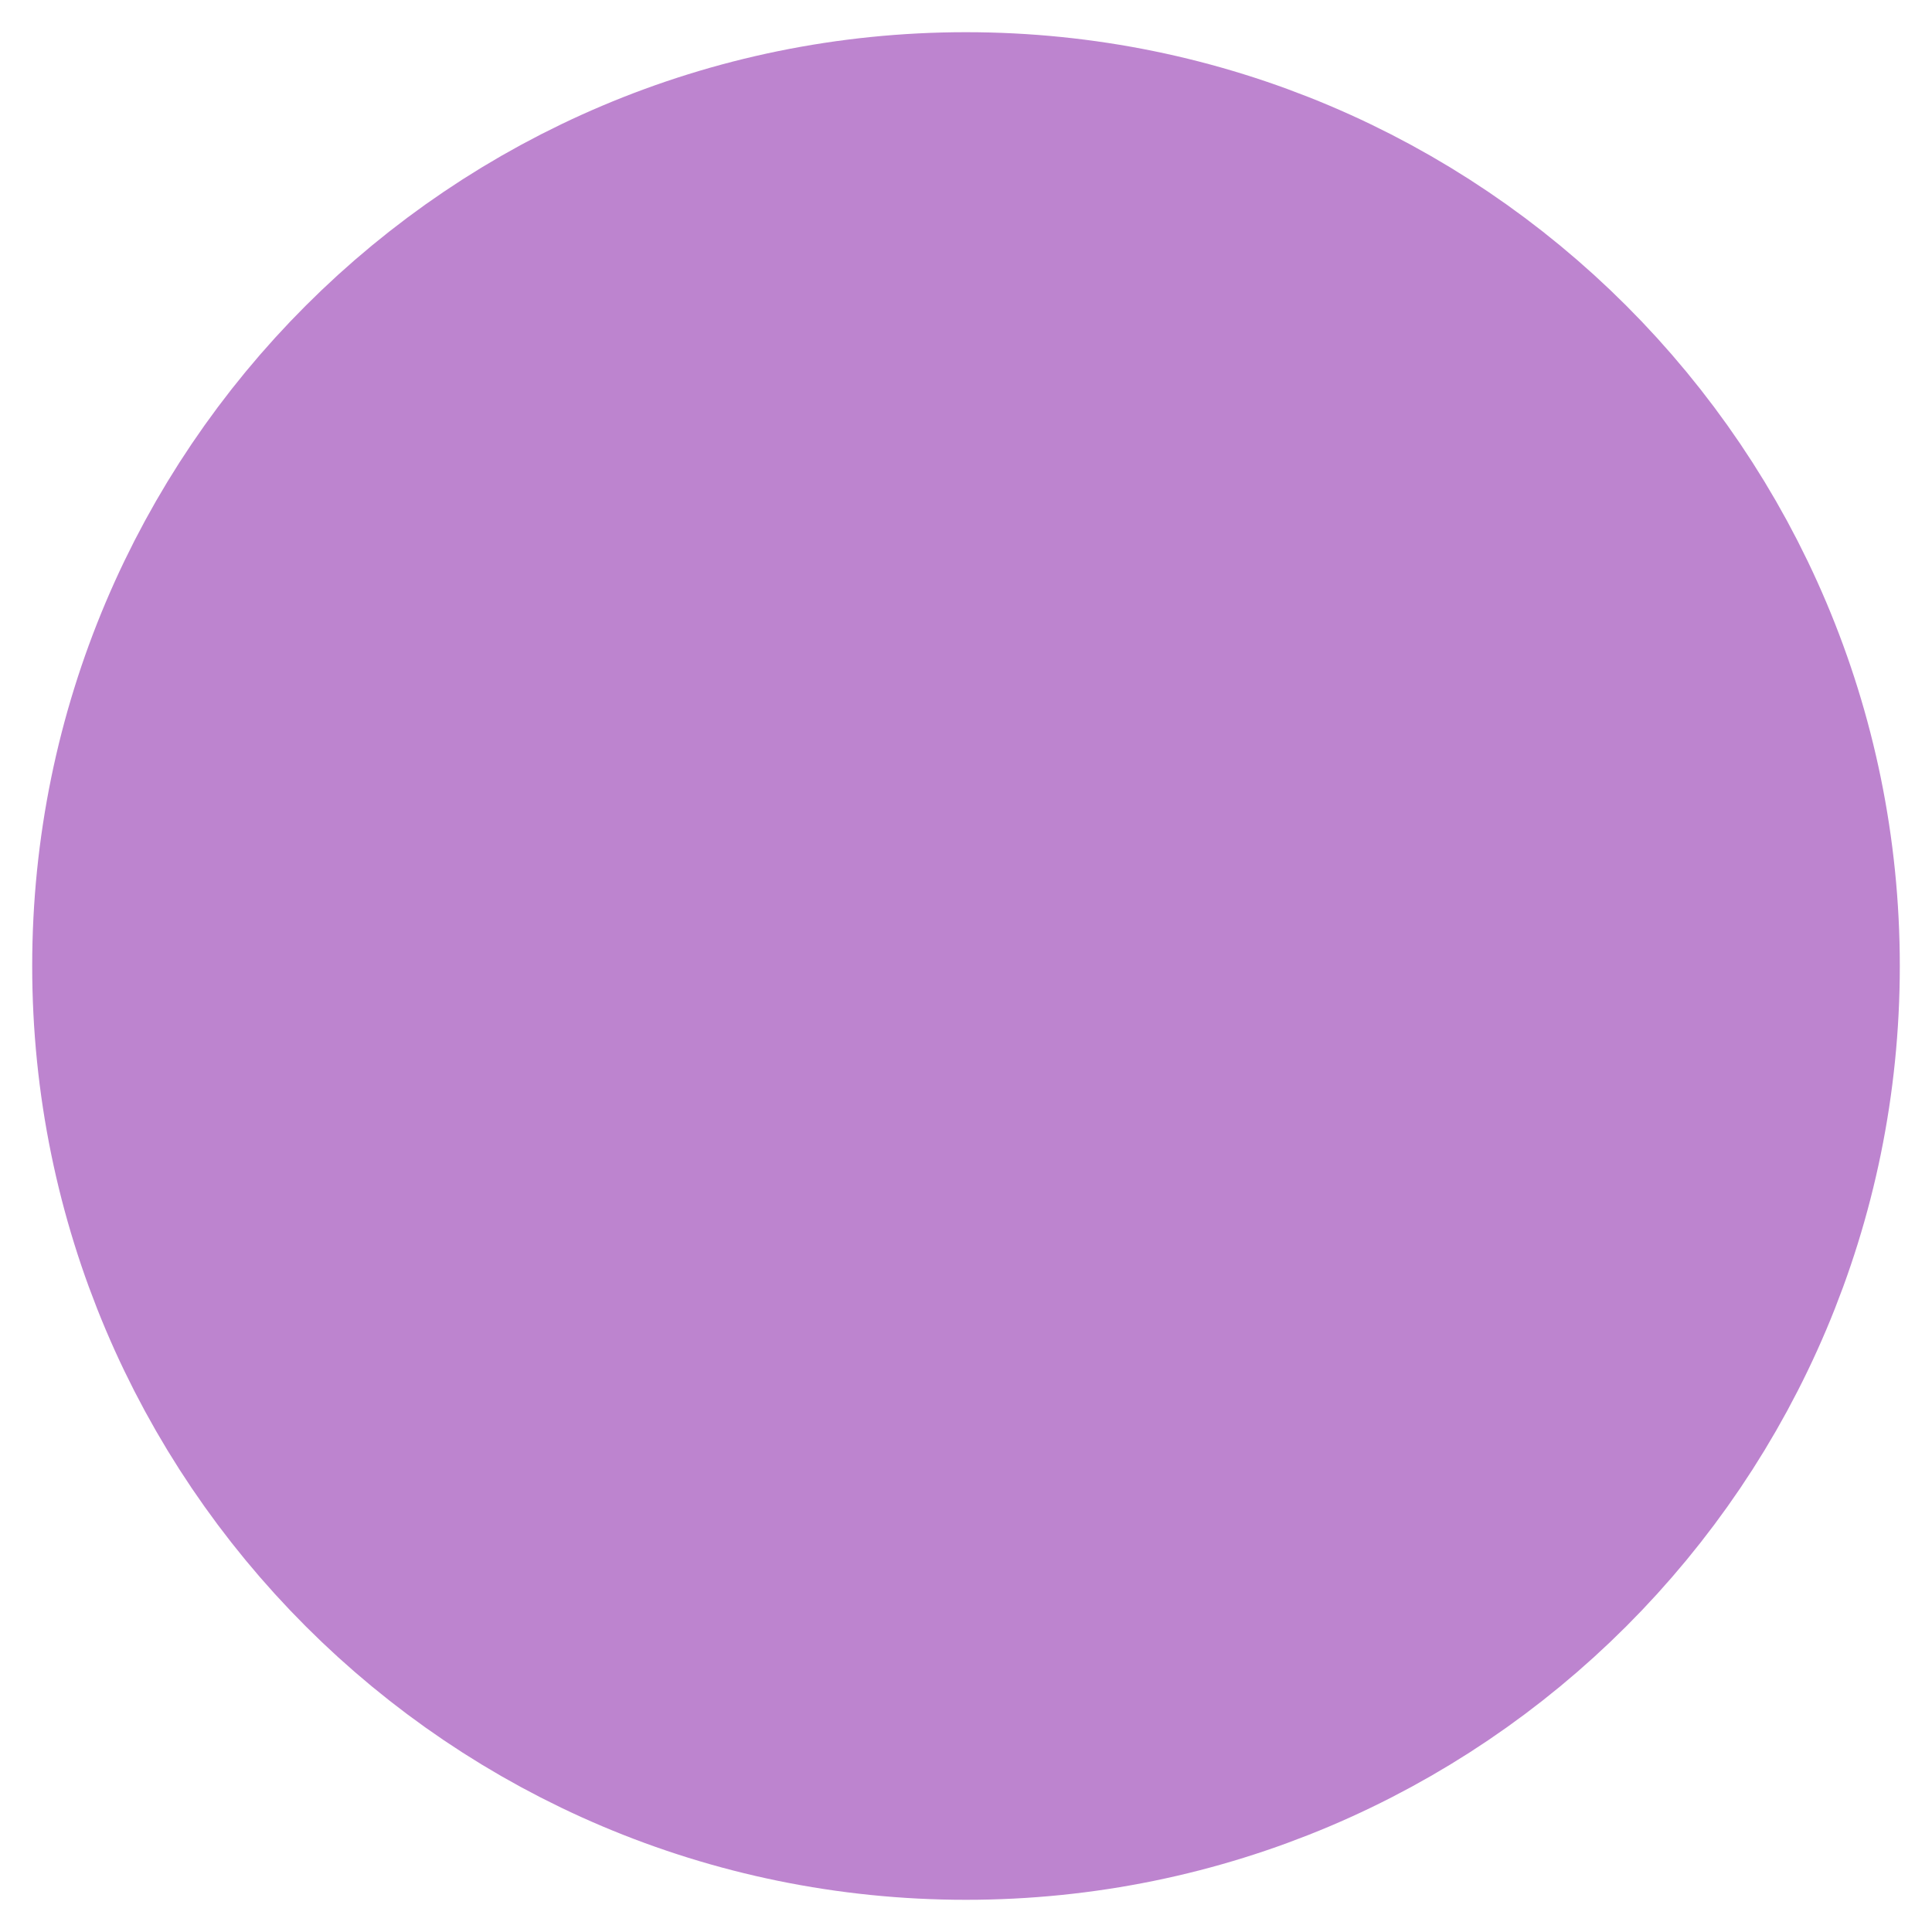
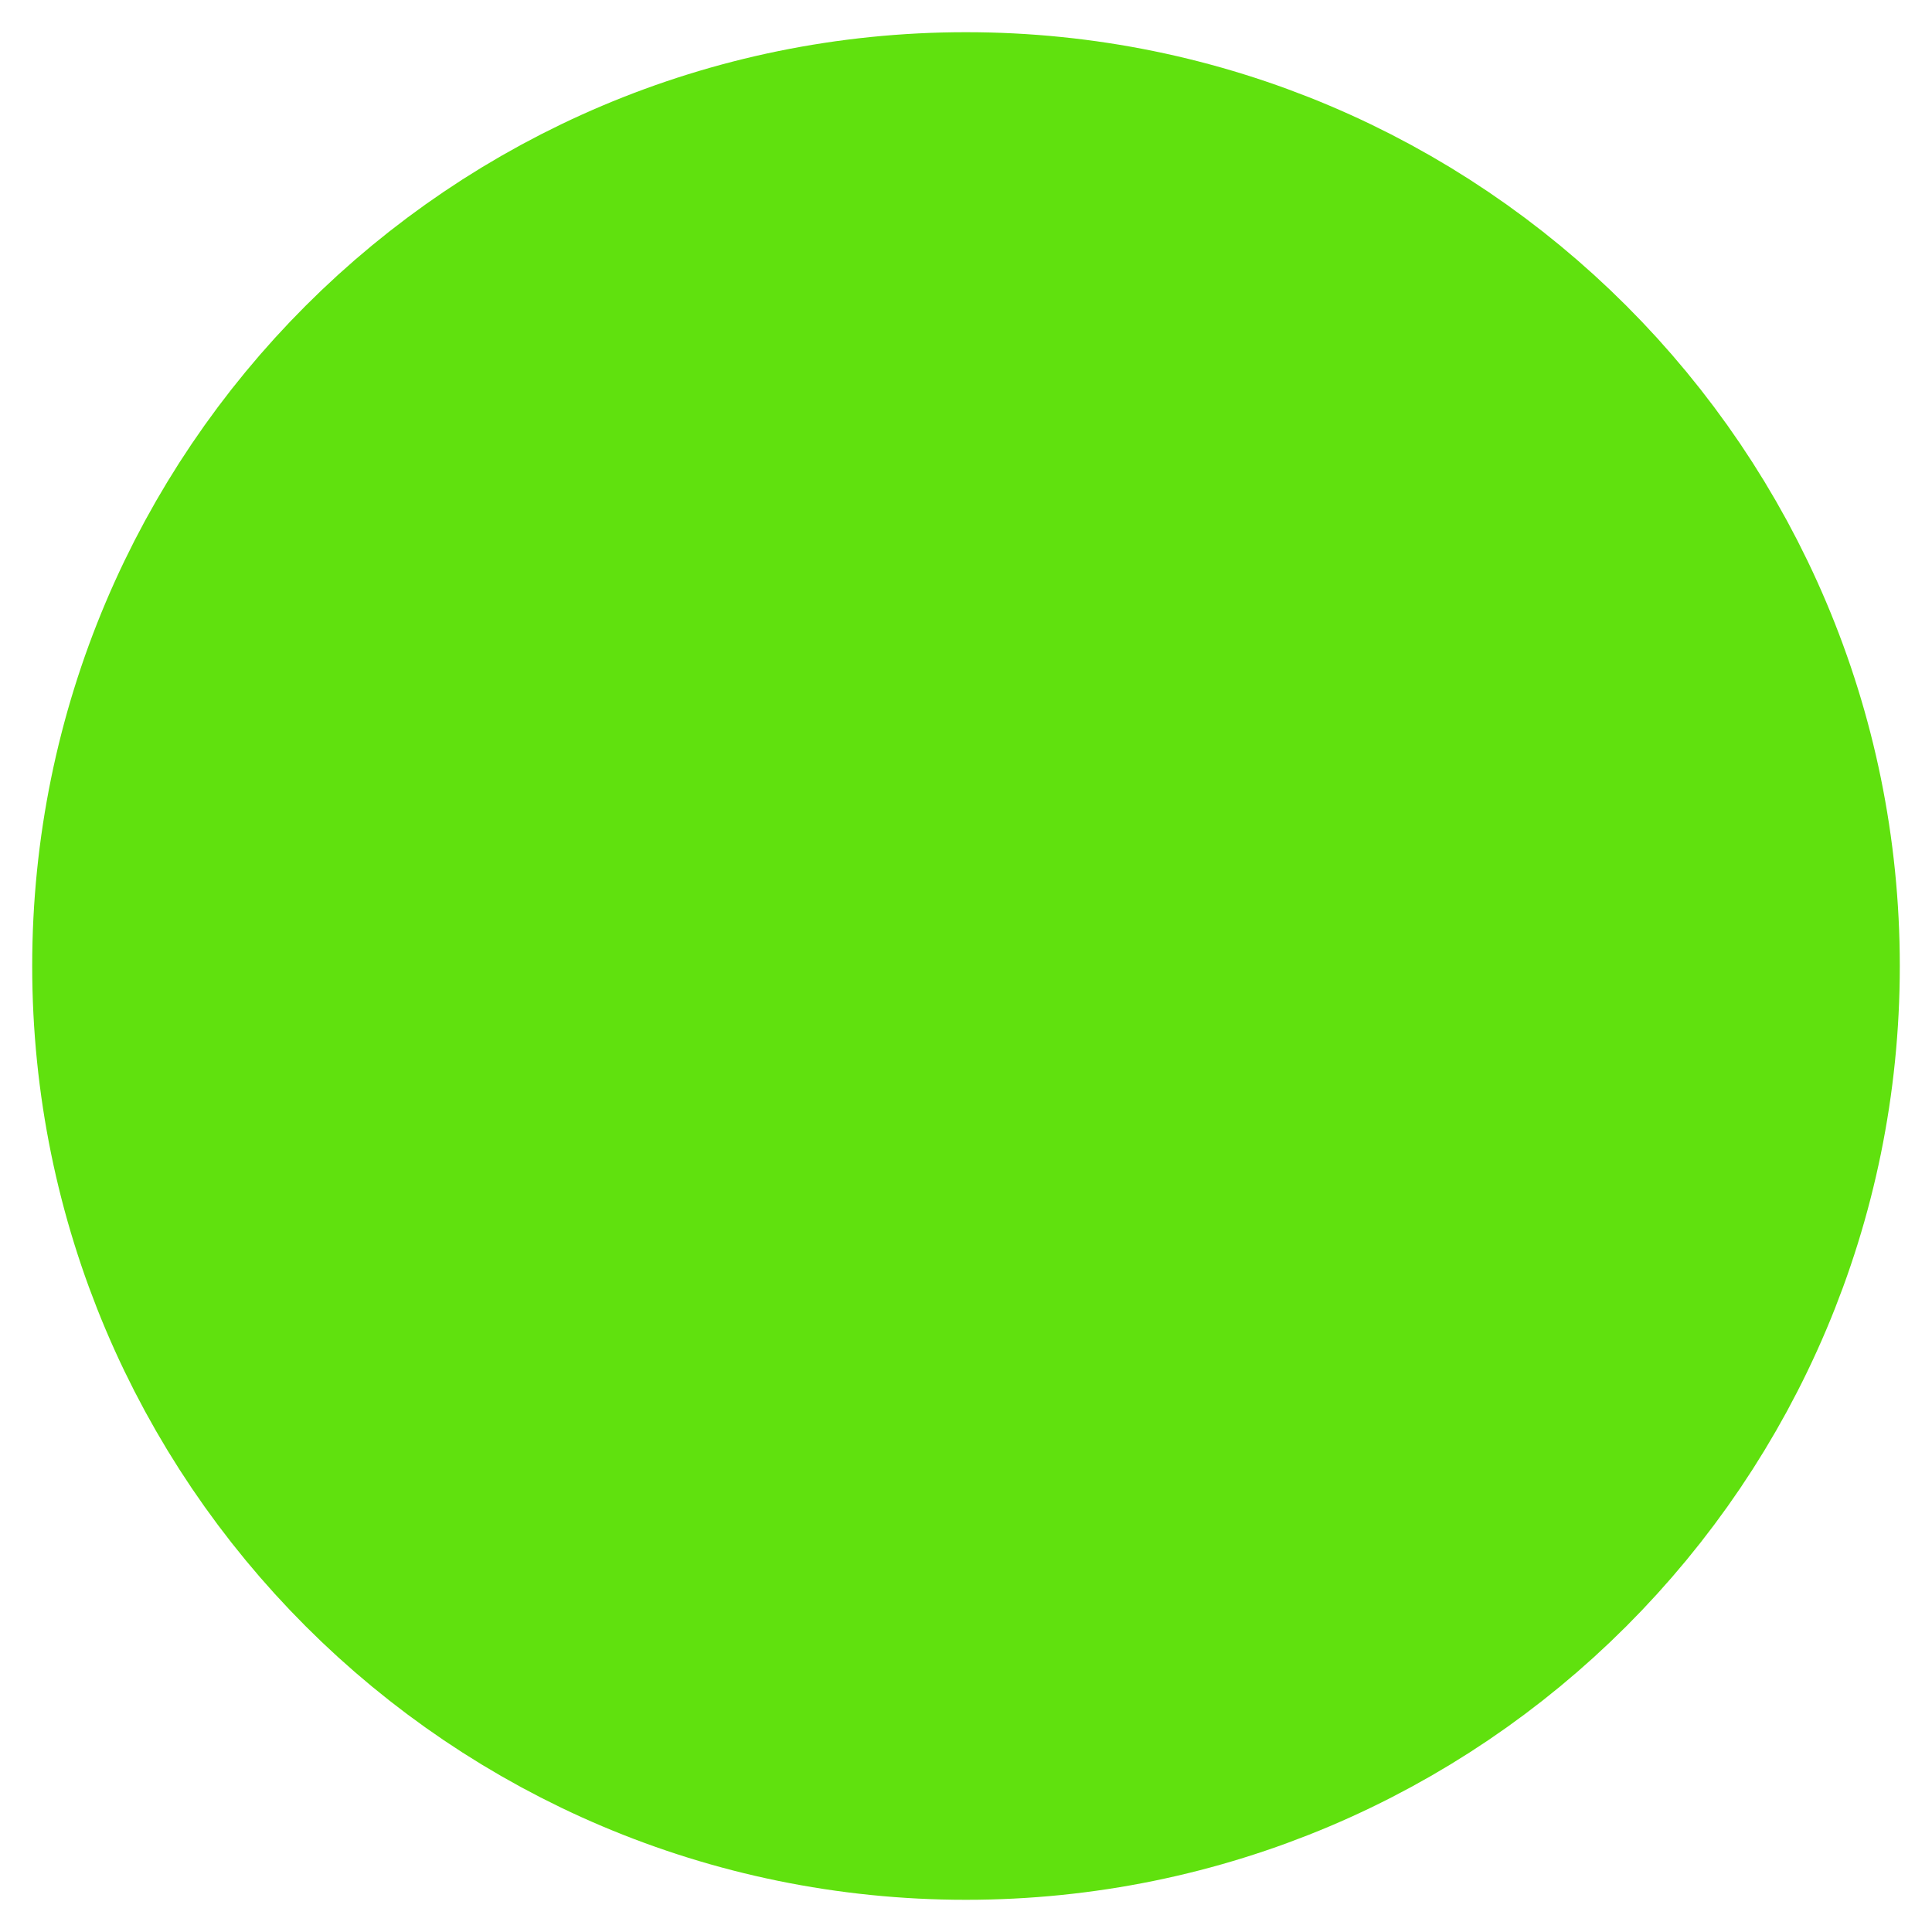
<svg xmlns="http://www.w3.org/2000/svg" viewBox="0 0 30 30" fill="none">
  <defs>
    <filter id="shadow" x="0" y="0" width="200%" height="200%">
      <feOffset result="offOut" in="SourceGraphic" dx="0" dy="0" />
      <feBlend in="SourceGraphic" in2="offOut" mode="normal" />
    </filter>
  </defs>
-   <circle cx="50%" cy="50%" r="12" stroke="#bd84cf" fill="#bd84cf" stroke-width="5" />
+   <circle cx="50%" cy="50%" r="12" stroke="#60e10e" fill="#60e10e" stroke-width="5" />
</svg>
